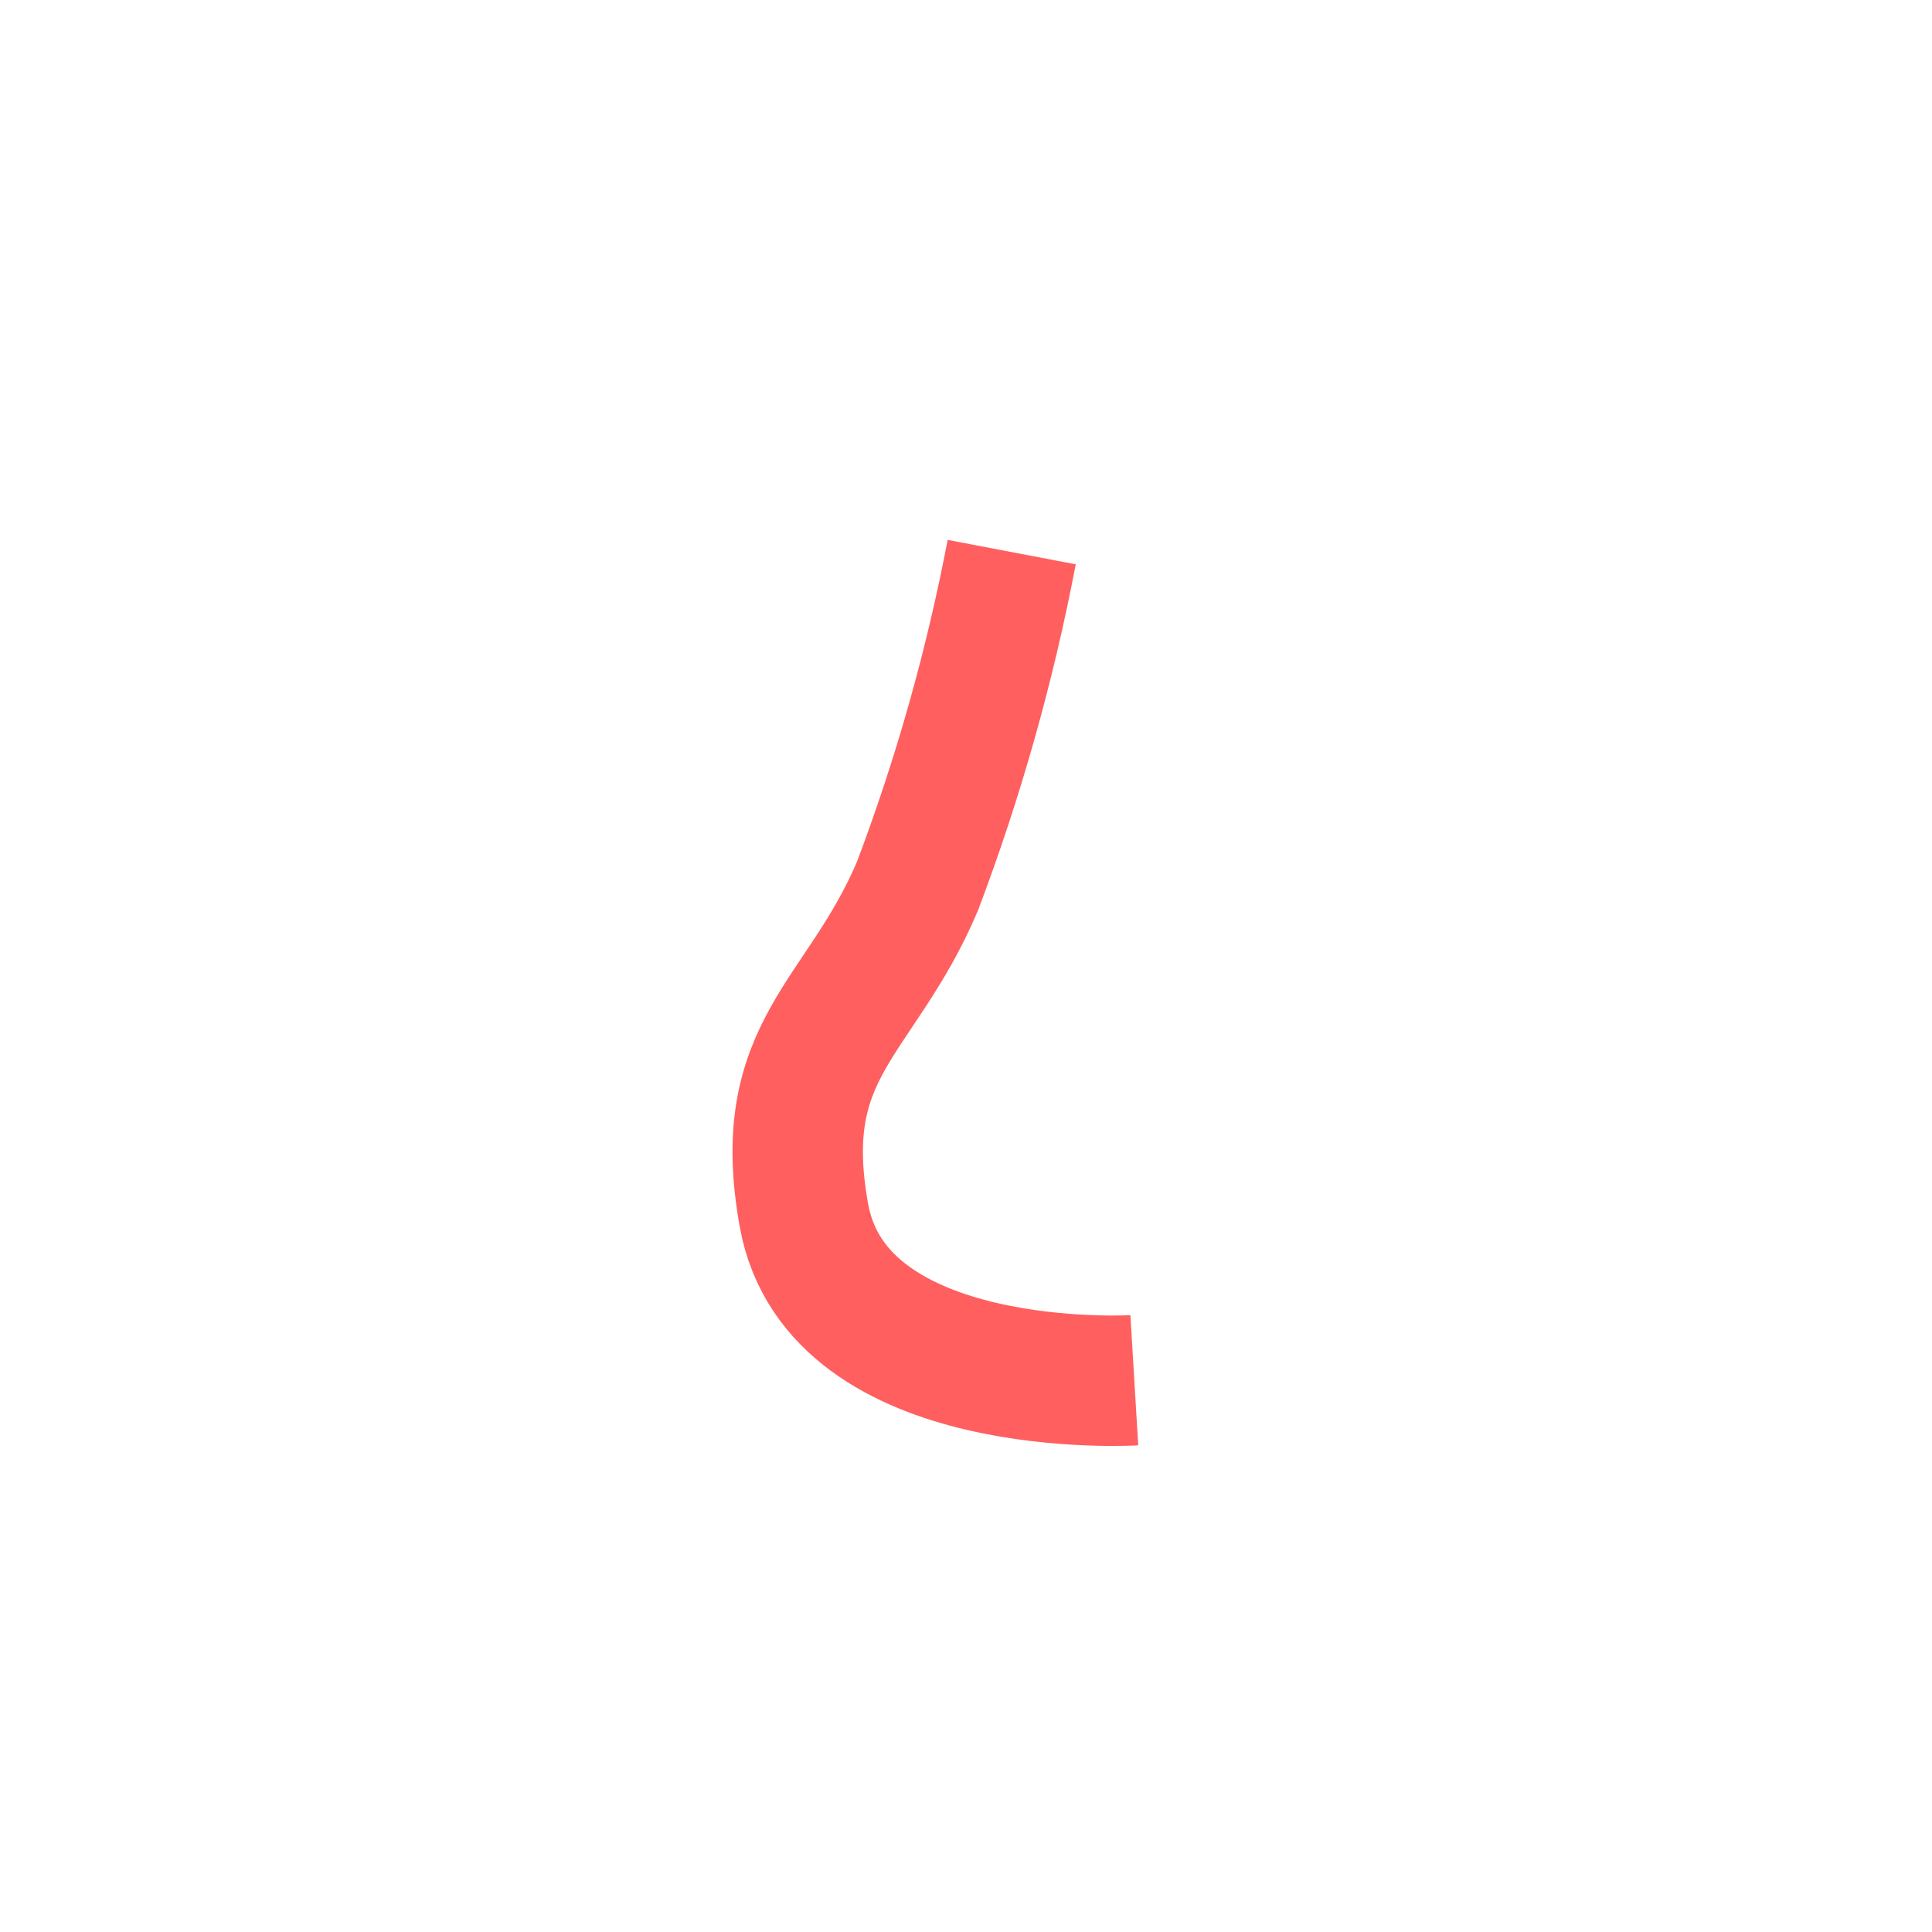
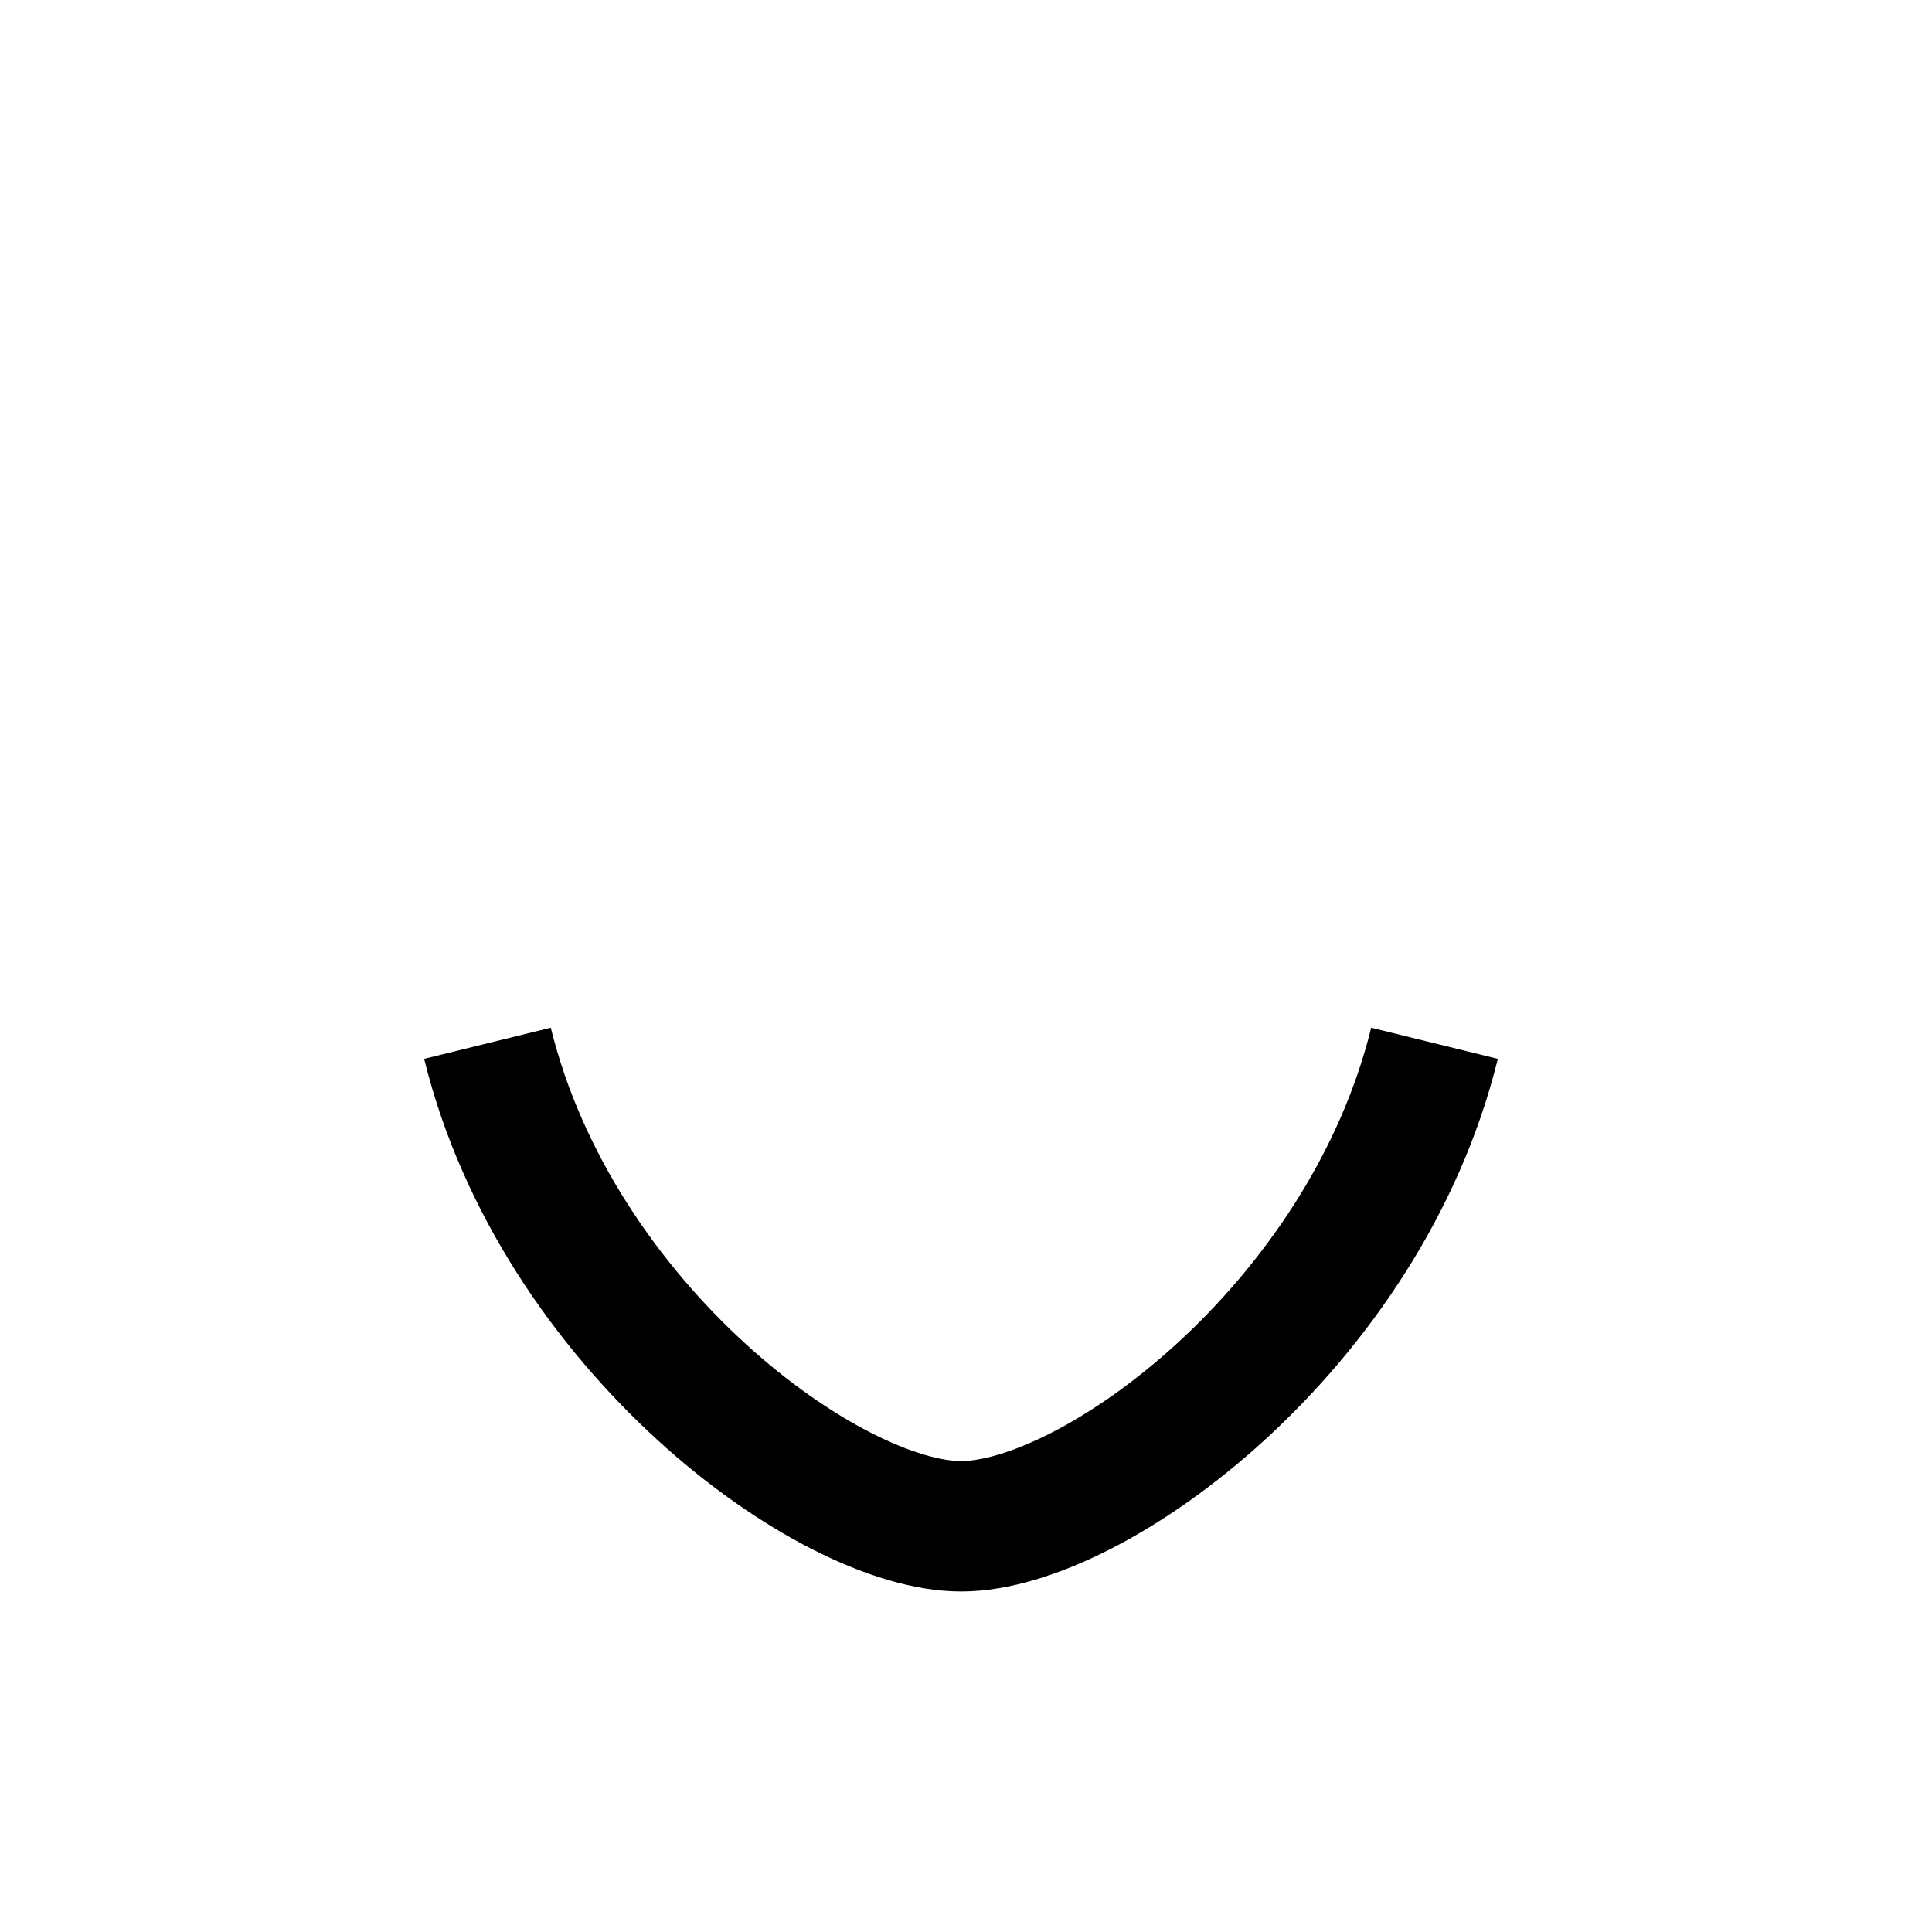
<svg xmlns="http://www.w3.org/2000/svg" width="52" height="52" viewBox="0 0 52 52" fill="none">
-   <g id="nose-02">
-     <path id="Vector" d="M27.23 14.86C26.645 17.927 25.795 20.939 24.69 23.86C23.16 27.45 20.82 28.21 21.64 32.72C22.53 37.63 30.53 37.15 30.53 37.15" stroke="#FF5F5F" stroke-width="3.51" />
+   <g id="nose-04">
+     <path id="Vector" d="M38.61 28.08C36.73 35.72 29.44 41.08 25.87 41.08C22.3 41.08 15 35.72 13.12 28.08" stroke="#000000" stroke-width="3.51" />
  </g>
</svg>
